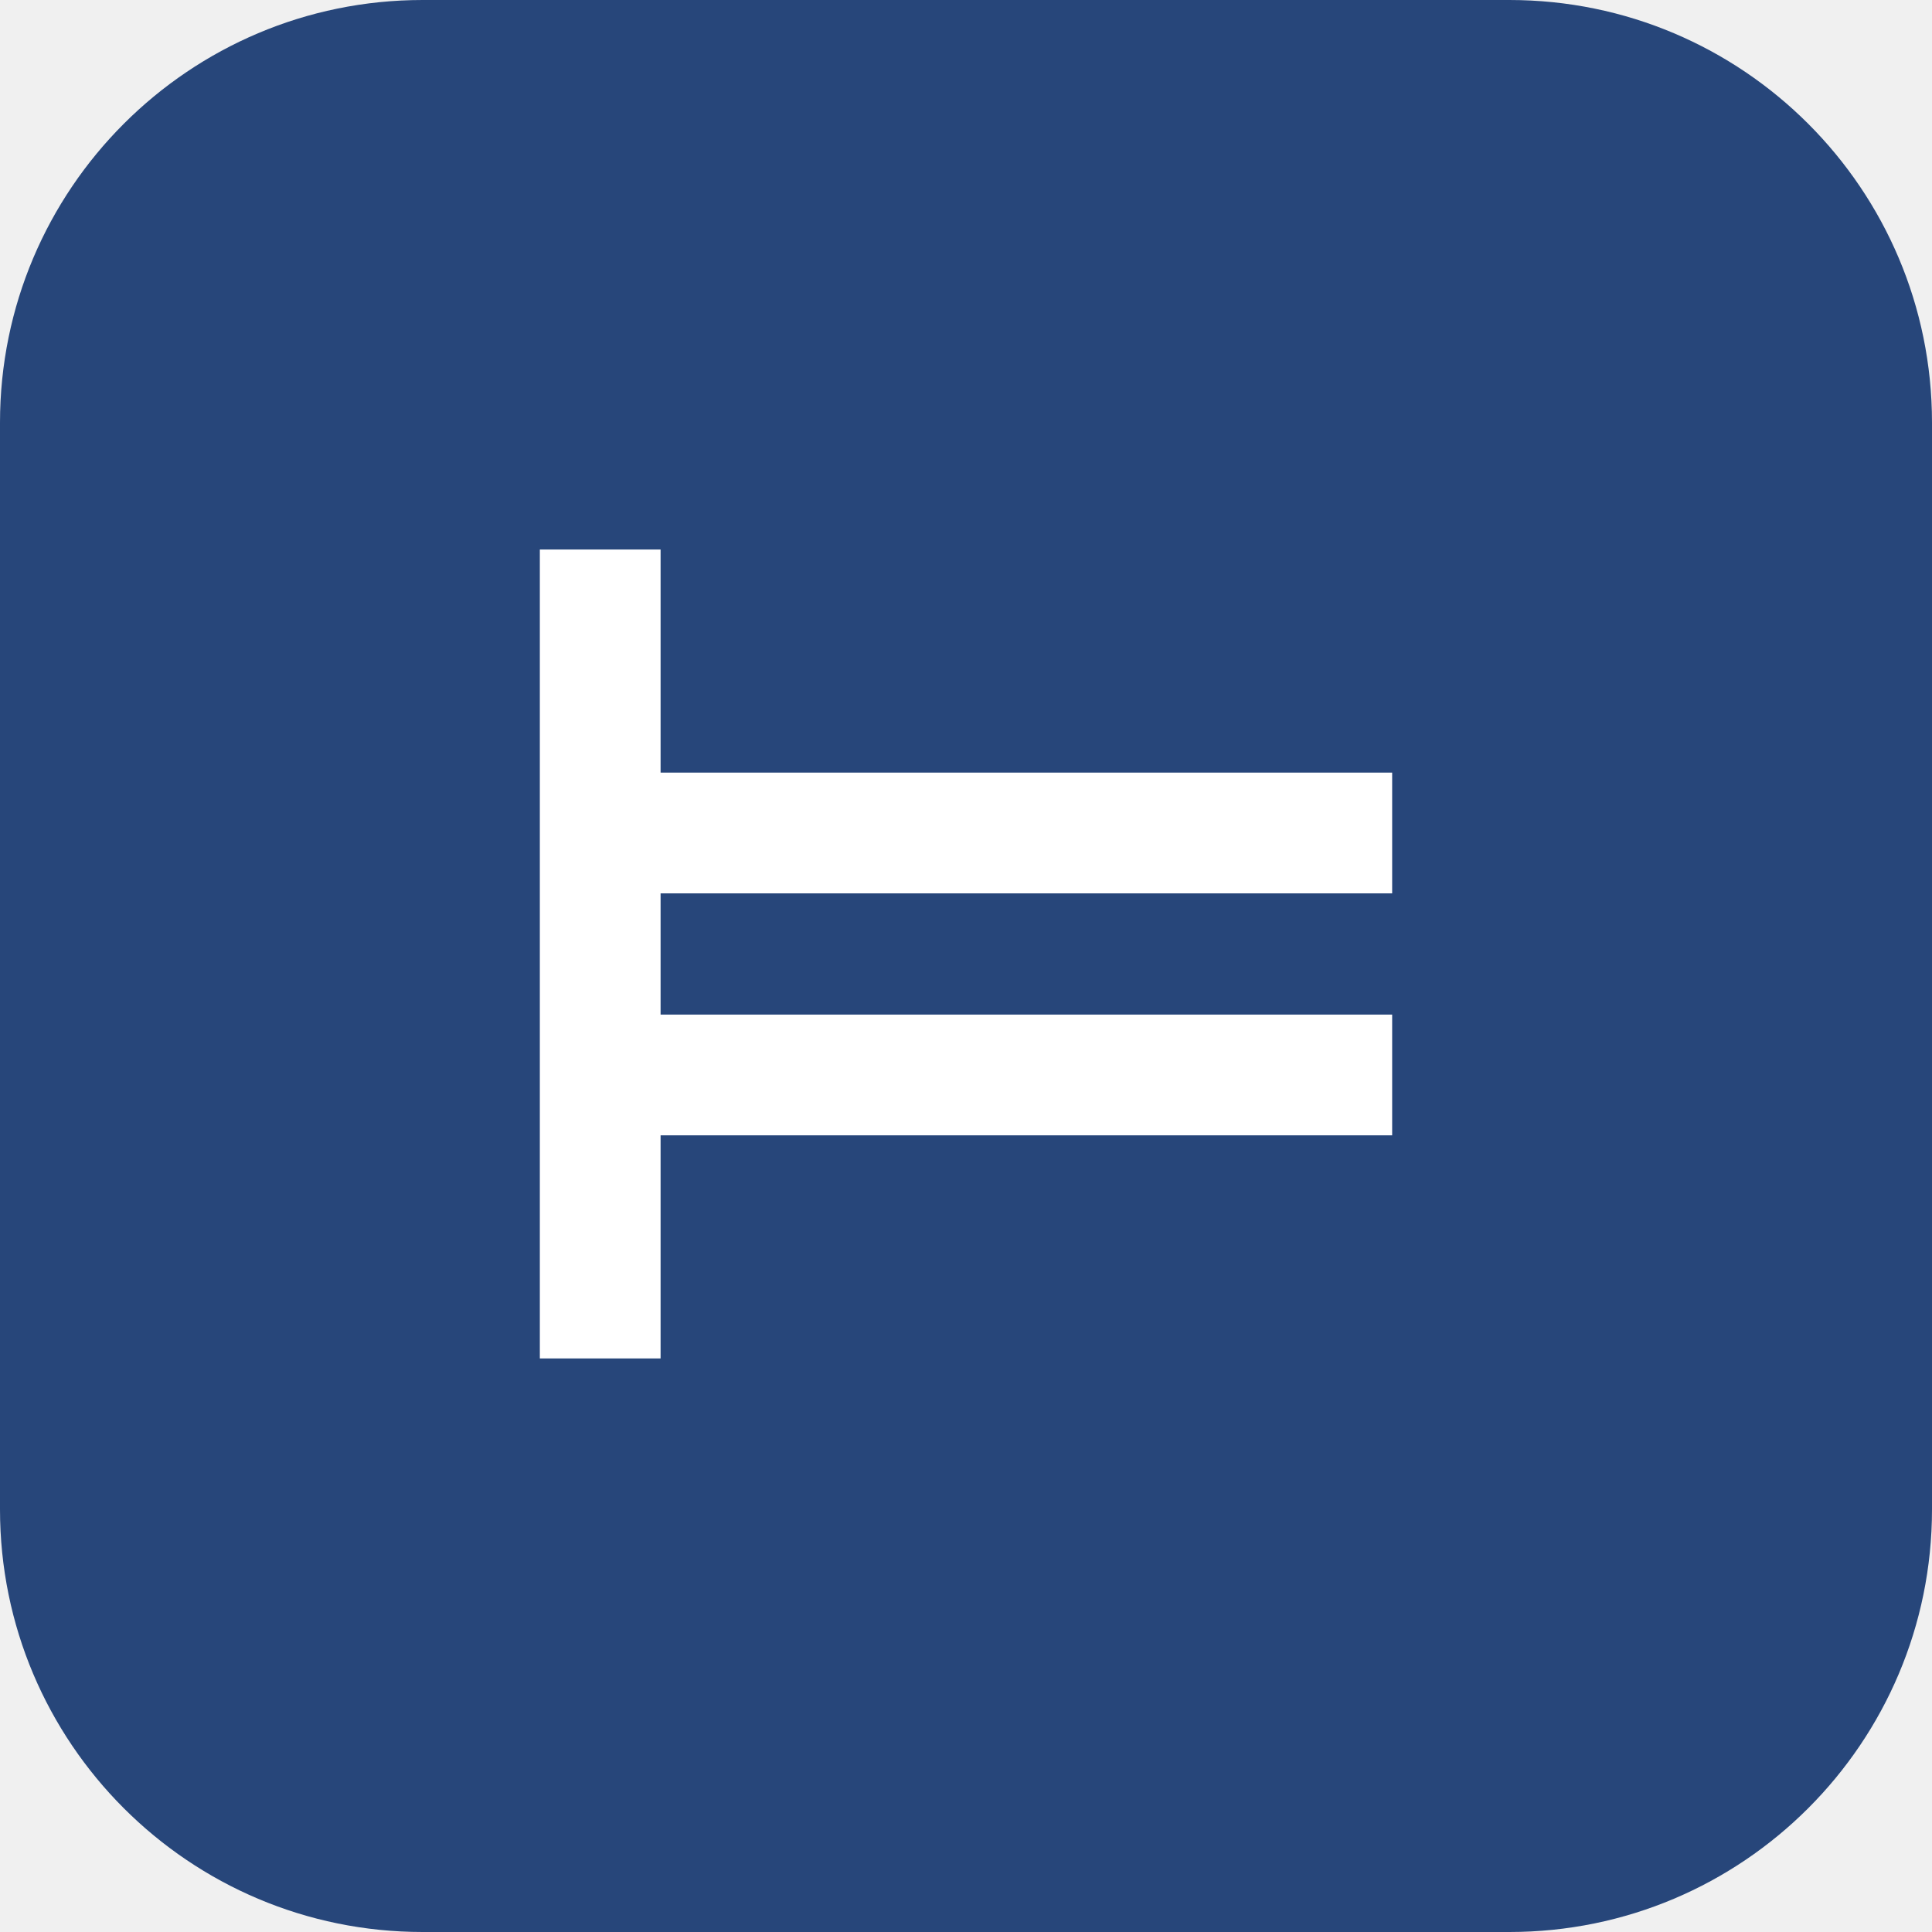
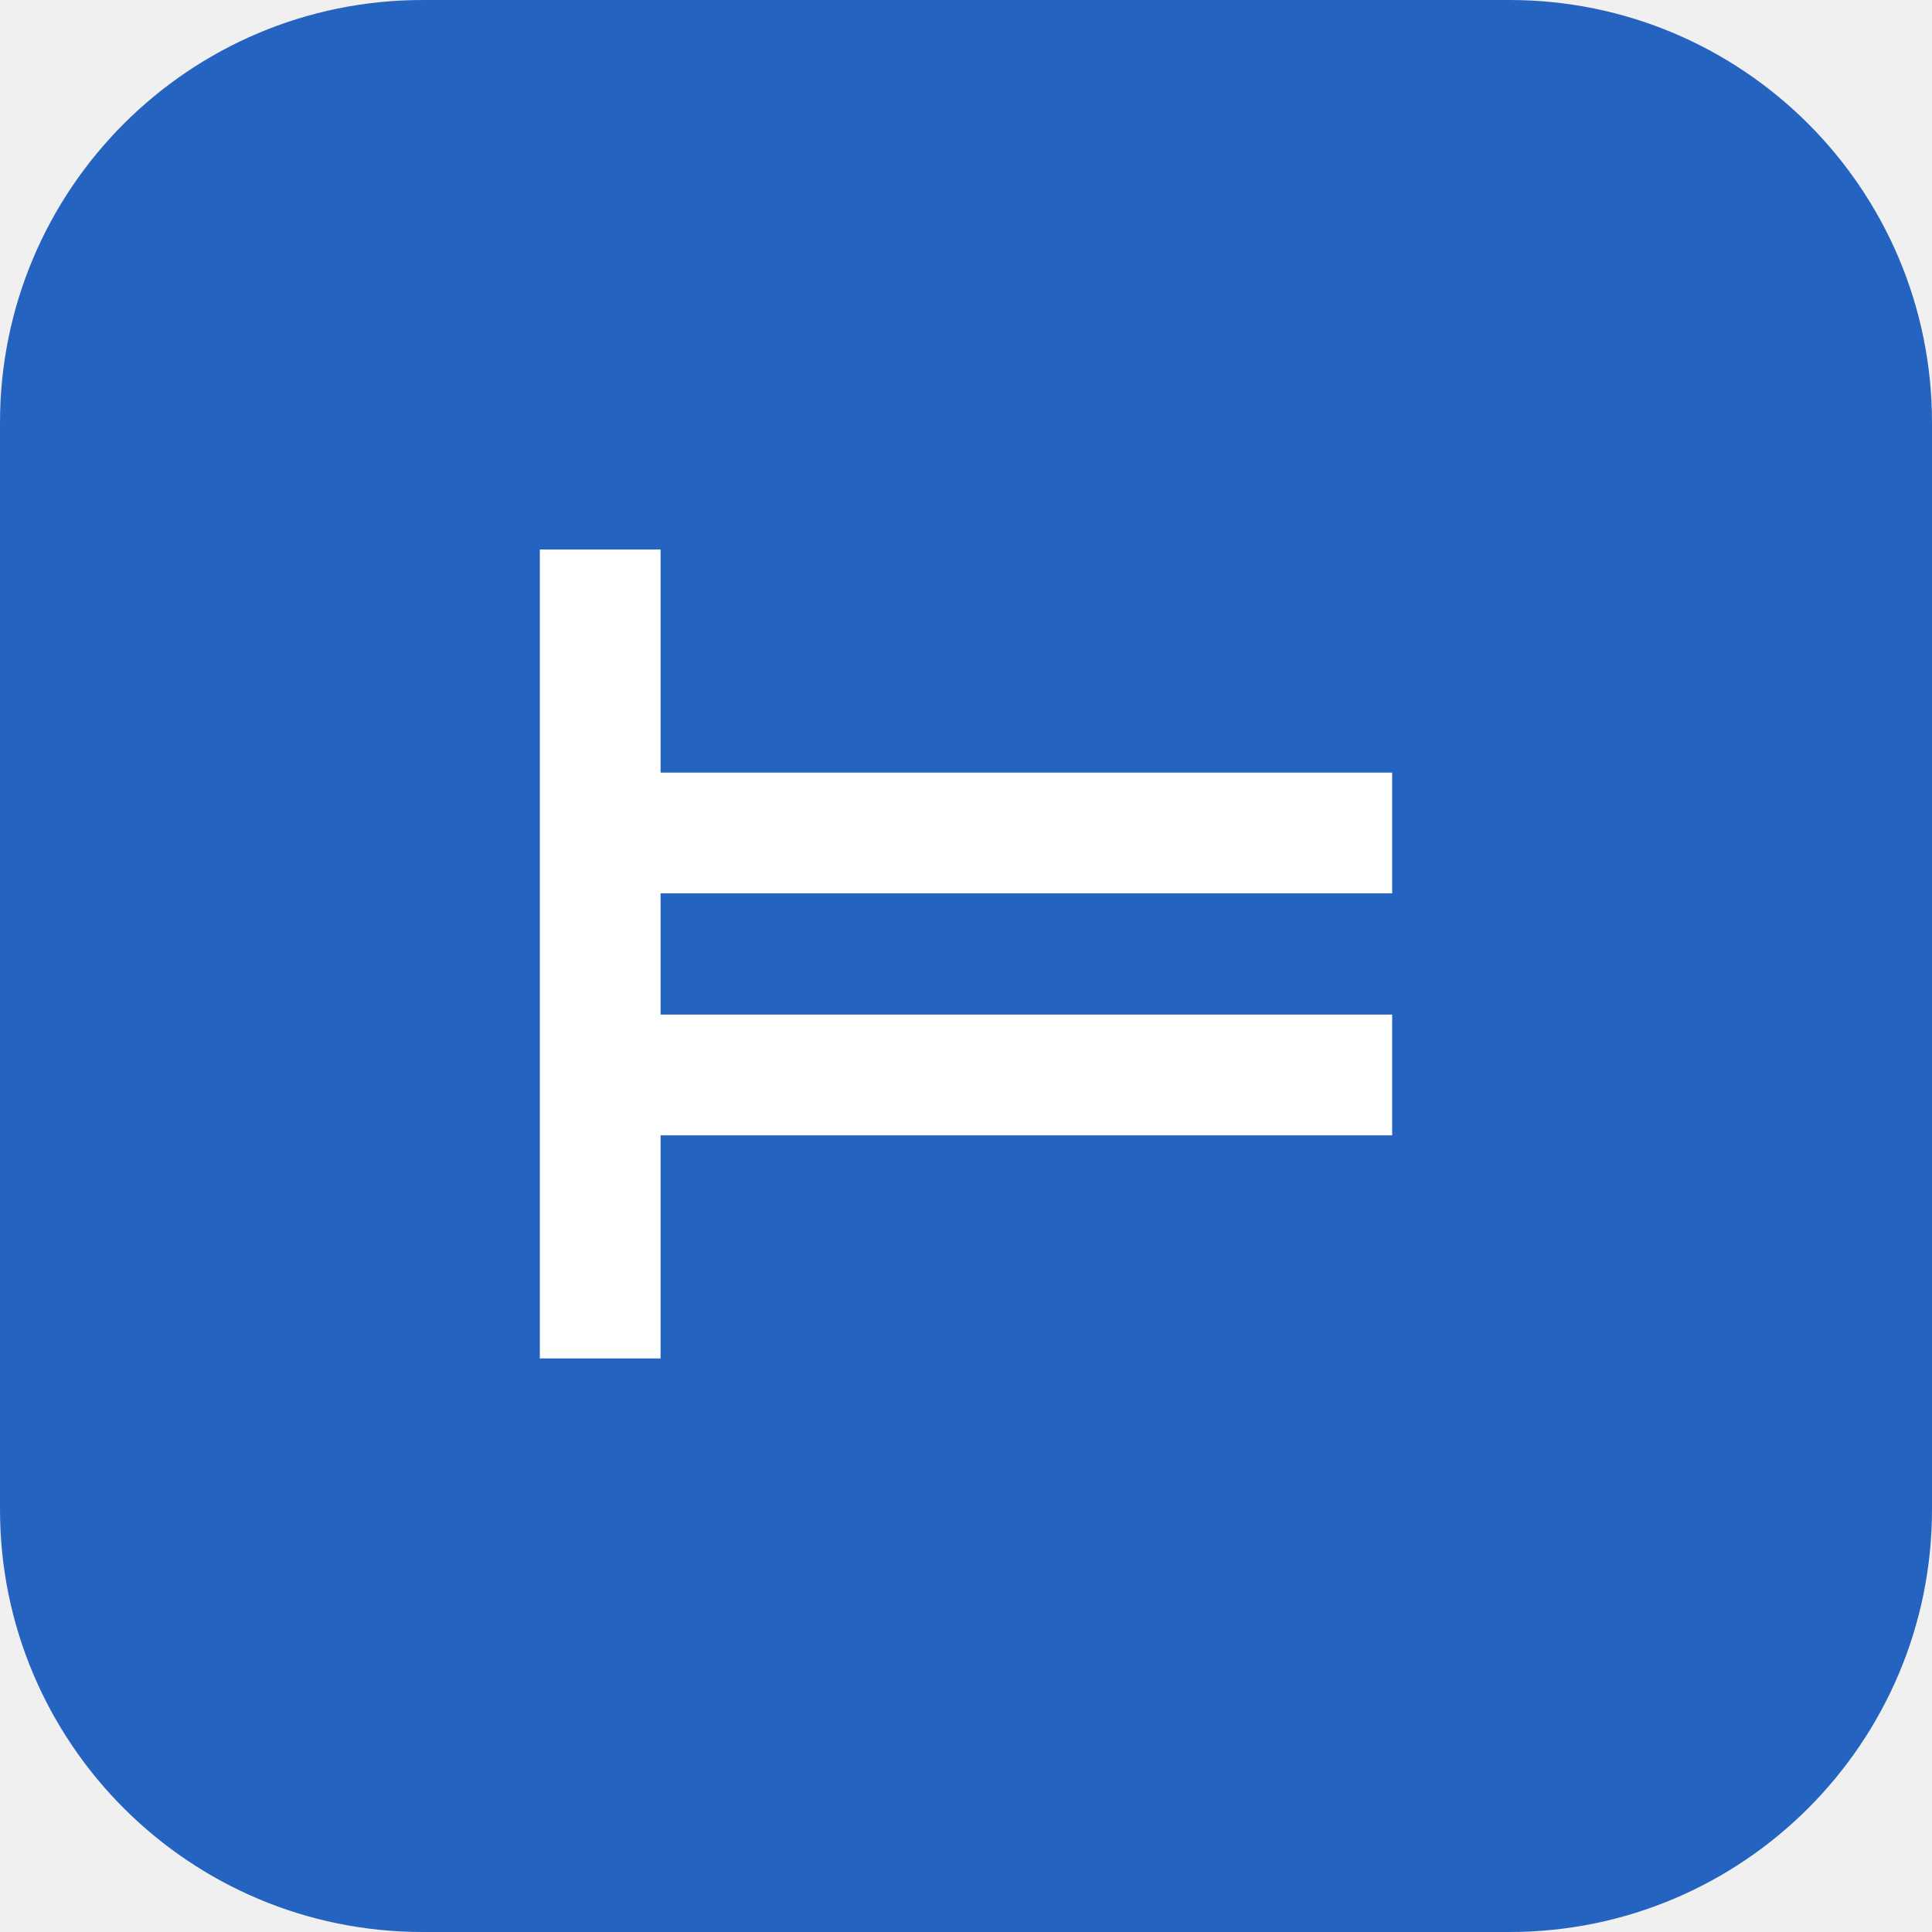
<svg xmlns="http://www.w3.org/2000/svg" viewBox="0 0 64 64">
-   <rect width="64" height="64" rx="14" fill="#27467A" />
-   <text x="32" y="45" font-family="Segoe UI Symbol, DejaVu Sans, sans-serif" font-size="38" font-weight="700" text-anchor="middle" fill="#fff">⊨</text>
+   <rect width="64" height="64" rx="14" fill="#2563C0" />
+   <text x="32" y="45" font-family="Segoe UI Symbol, DejaVu Sans, sans-serif" font-size="38" font-weight="600" text-anchor="middle" fill="#fff">⊨</text>
</svg>
